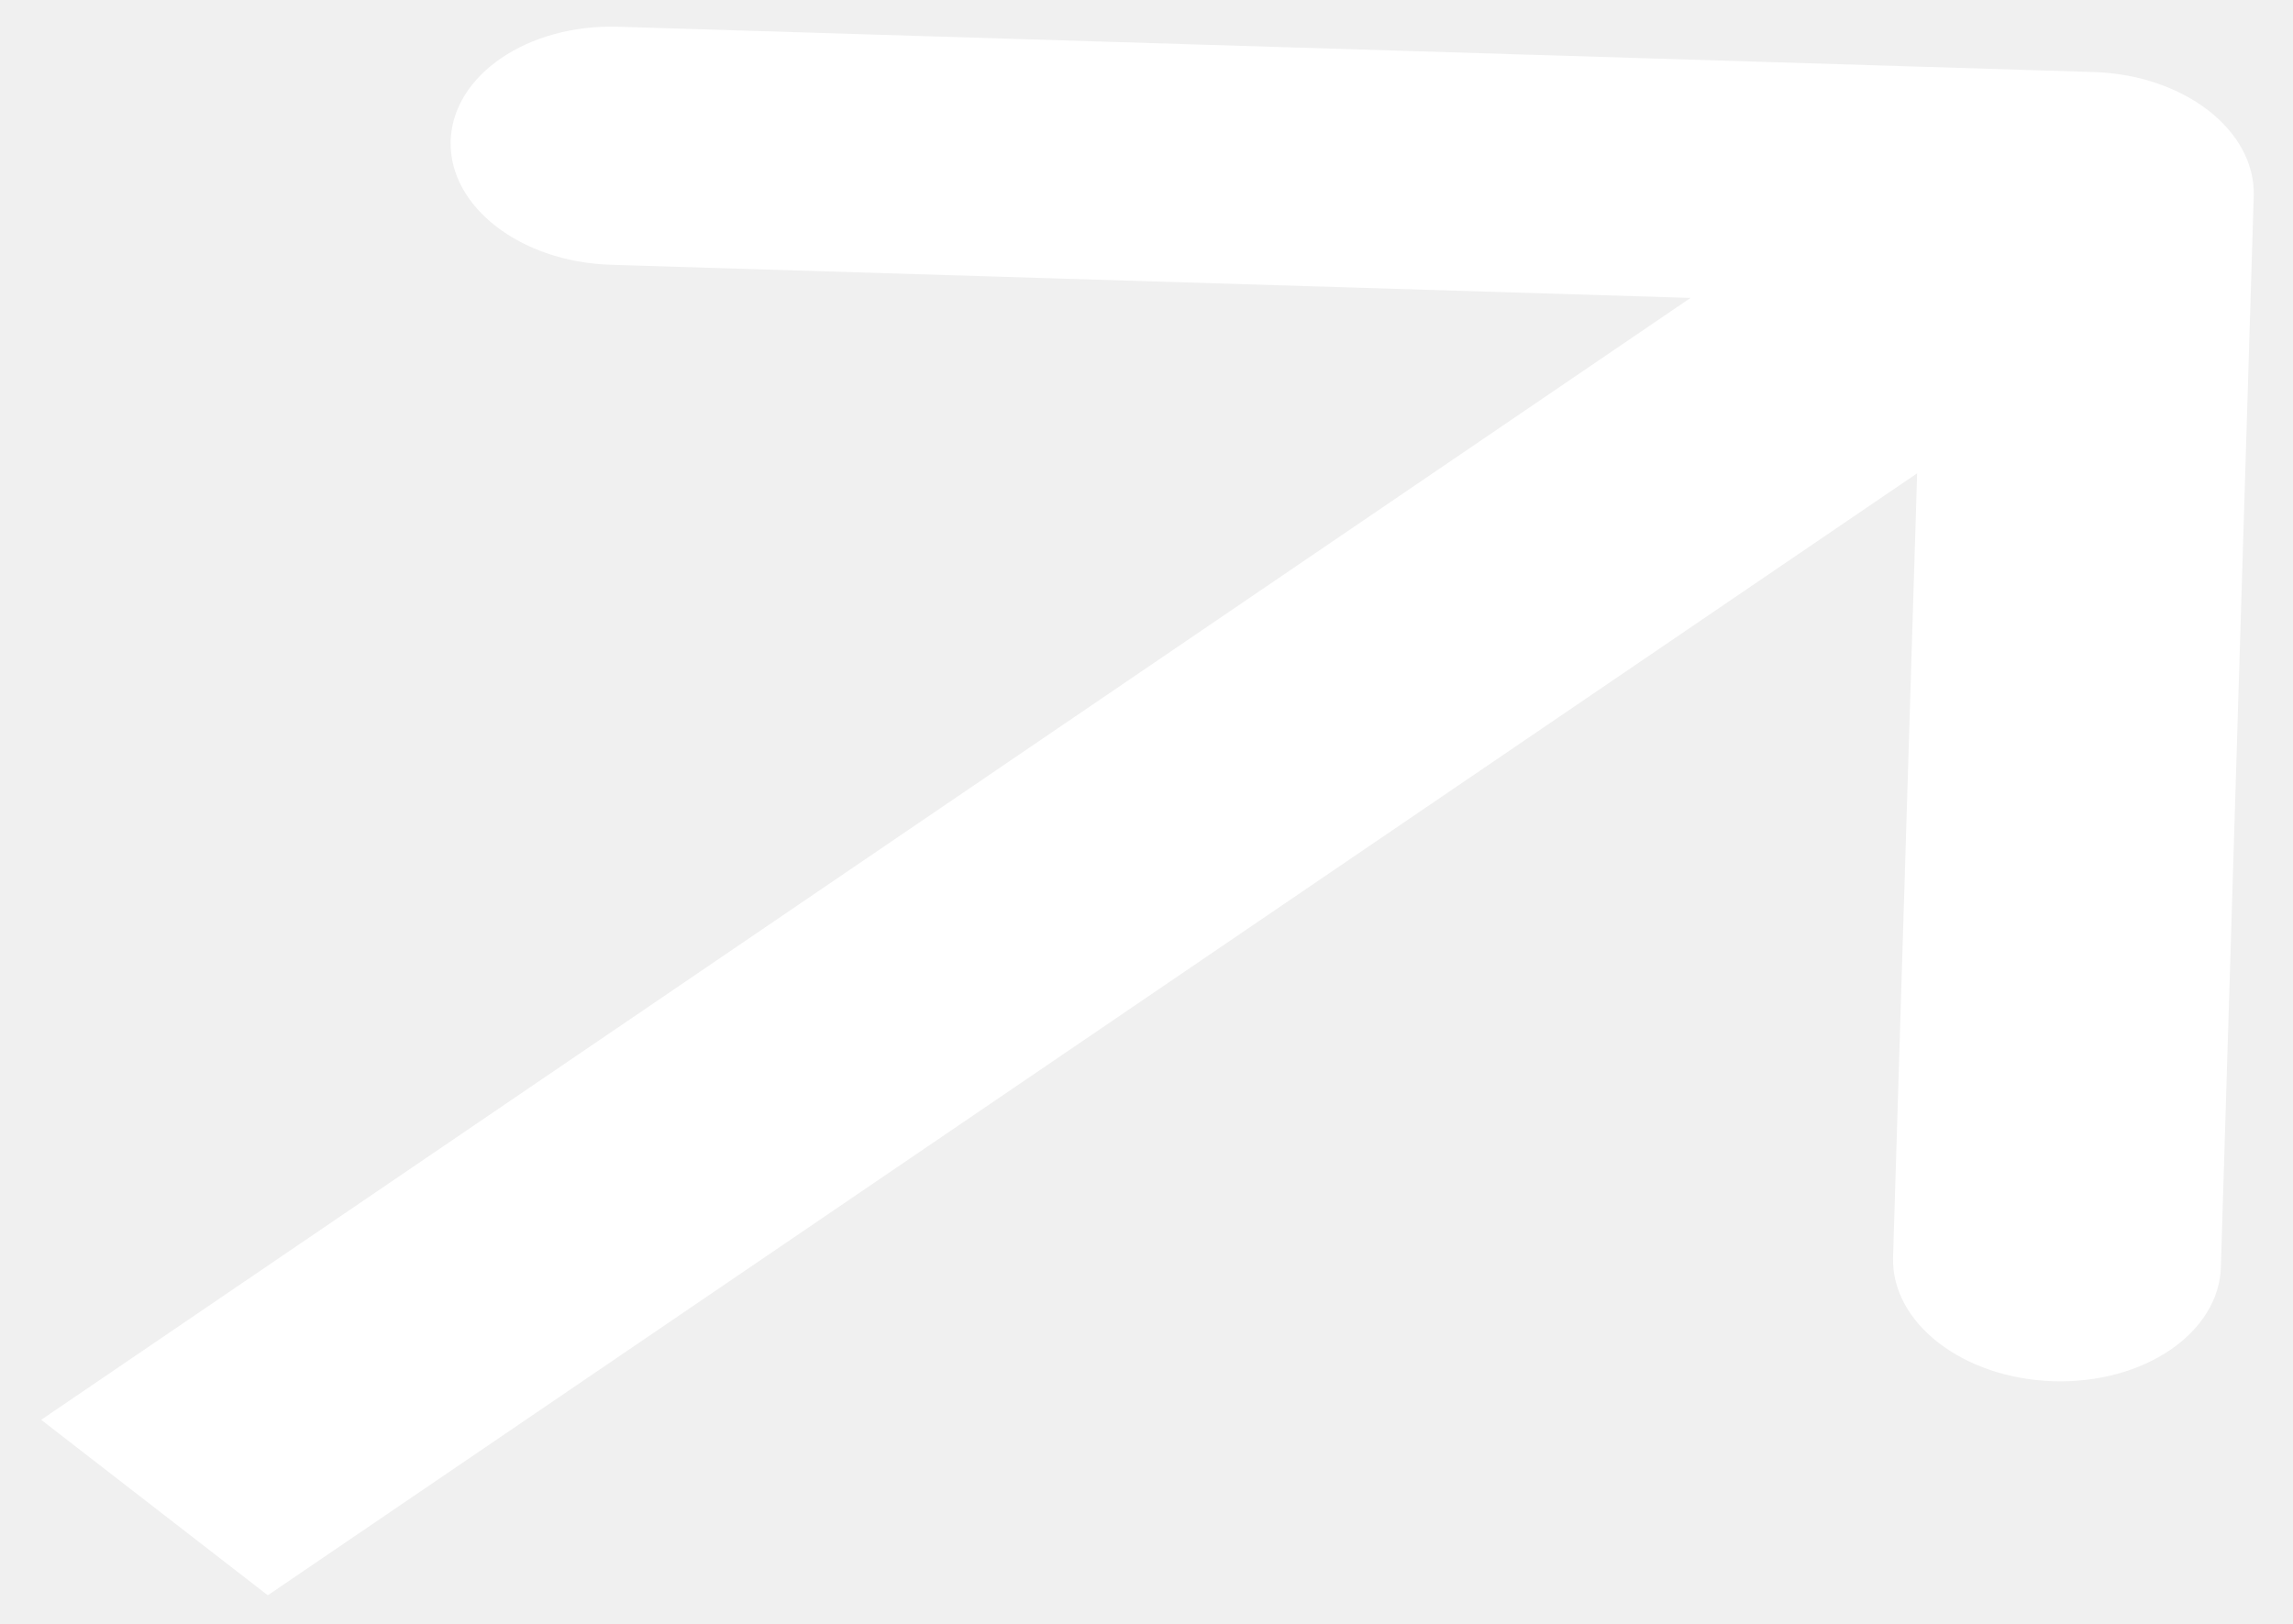
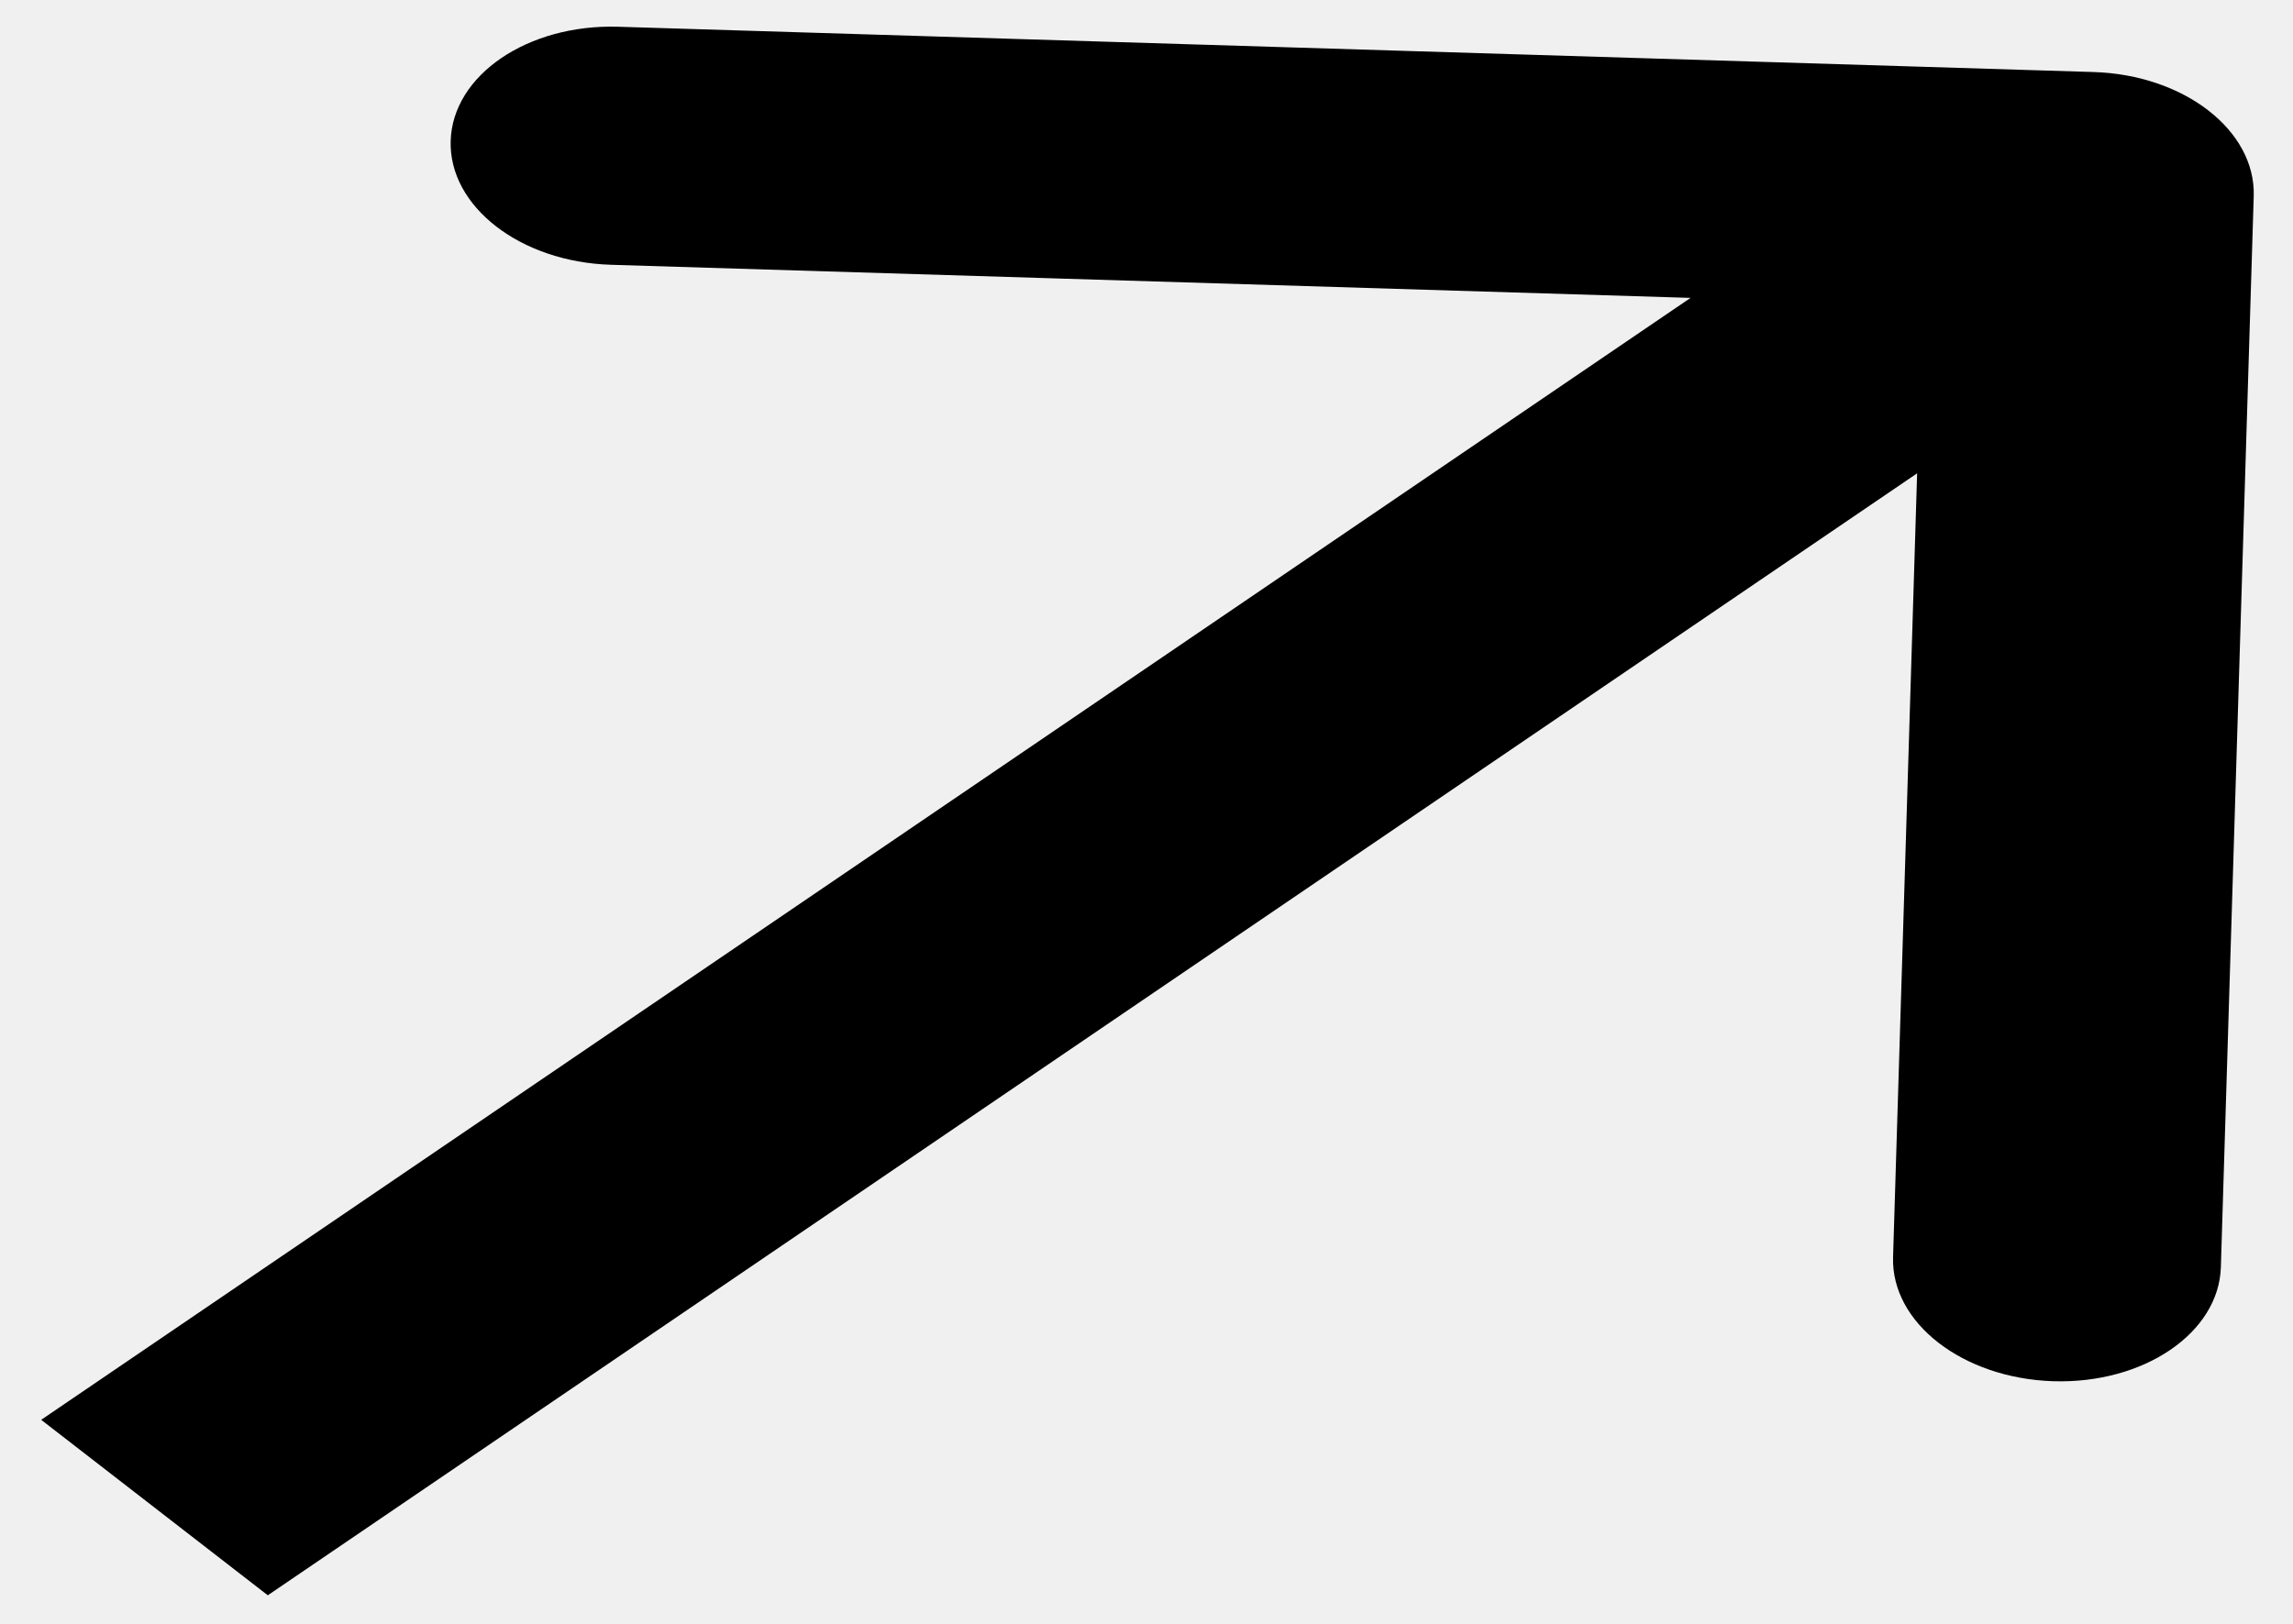
<svg xmlns="http://www.w3.org/2000/svg" width="24" height="17" viewBox="0 0 24 17" fill="none">
-   <path d="M23.589 2.053C23.61 1.364 22.859 0.783 21.912 0.754L6.471 0.28C5.524 0.251 4.738 0.786 4.717 1.474C4.696 2.162 5.447 2.743 6.395 2.772L20.12 3.193L19.814 13.161C19.793 13.849 20.544 14.43 21.491 14.46C22.439 14.489 23.224 13.954 23.245 13.266L23.589 2.053ZM2.803 16.701L23.06 2.918L20.688 1.082L0.431 14.864L2.803 16.701Z" fill="white" />
+   <path d="M23.589 2.053C23.61 1.364 22.859 0.783 21.912 0.754L6.471 0.28C5.524 0.251 4.738 0.786 4.717 1.474C4.696 2.162 5.447 2.743 6.395 2.772L20.12 3.193L19.814 13.161C19.793 13.849 20.544 14.43 21.491 14.46C22.439 14.489 23.224 13.954 23.245 13.266L23.589 2.053ZM2.803 16.701L23.06 2.918L20.688 1.082L0.431 14.864L2.803 16.701Z" fill="currentColor" />
</svg>
